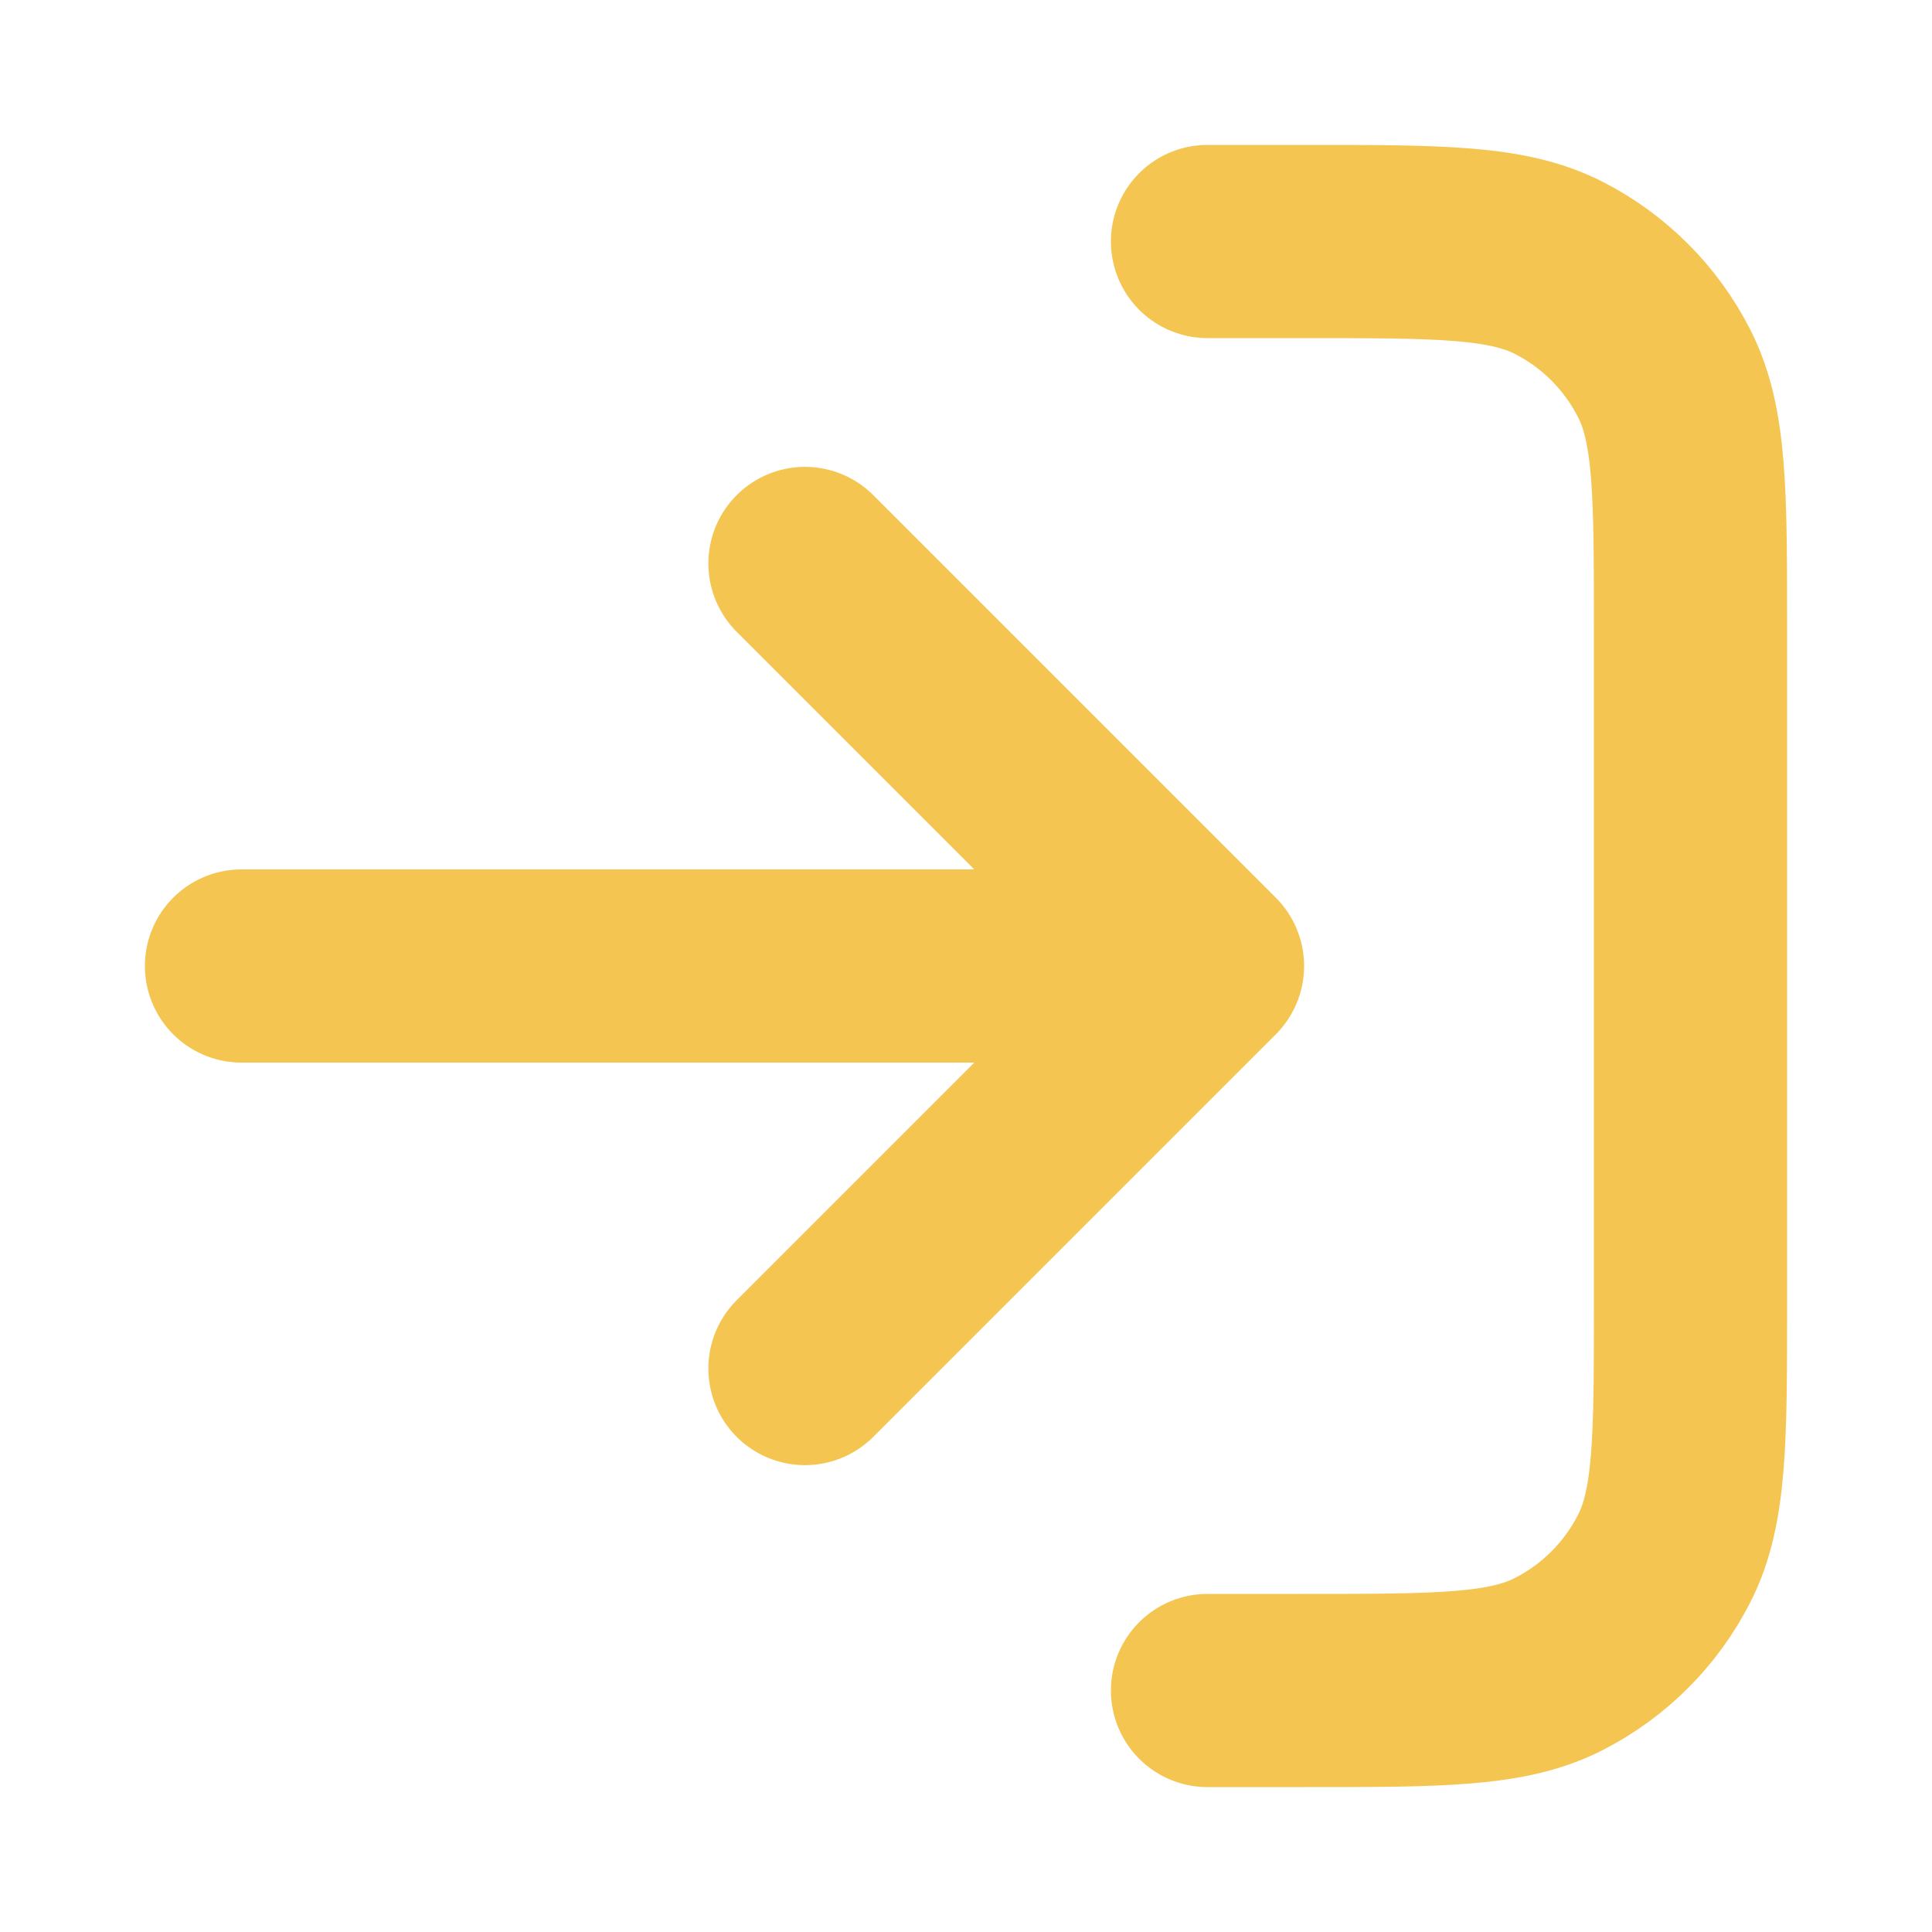
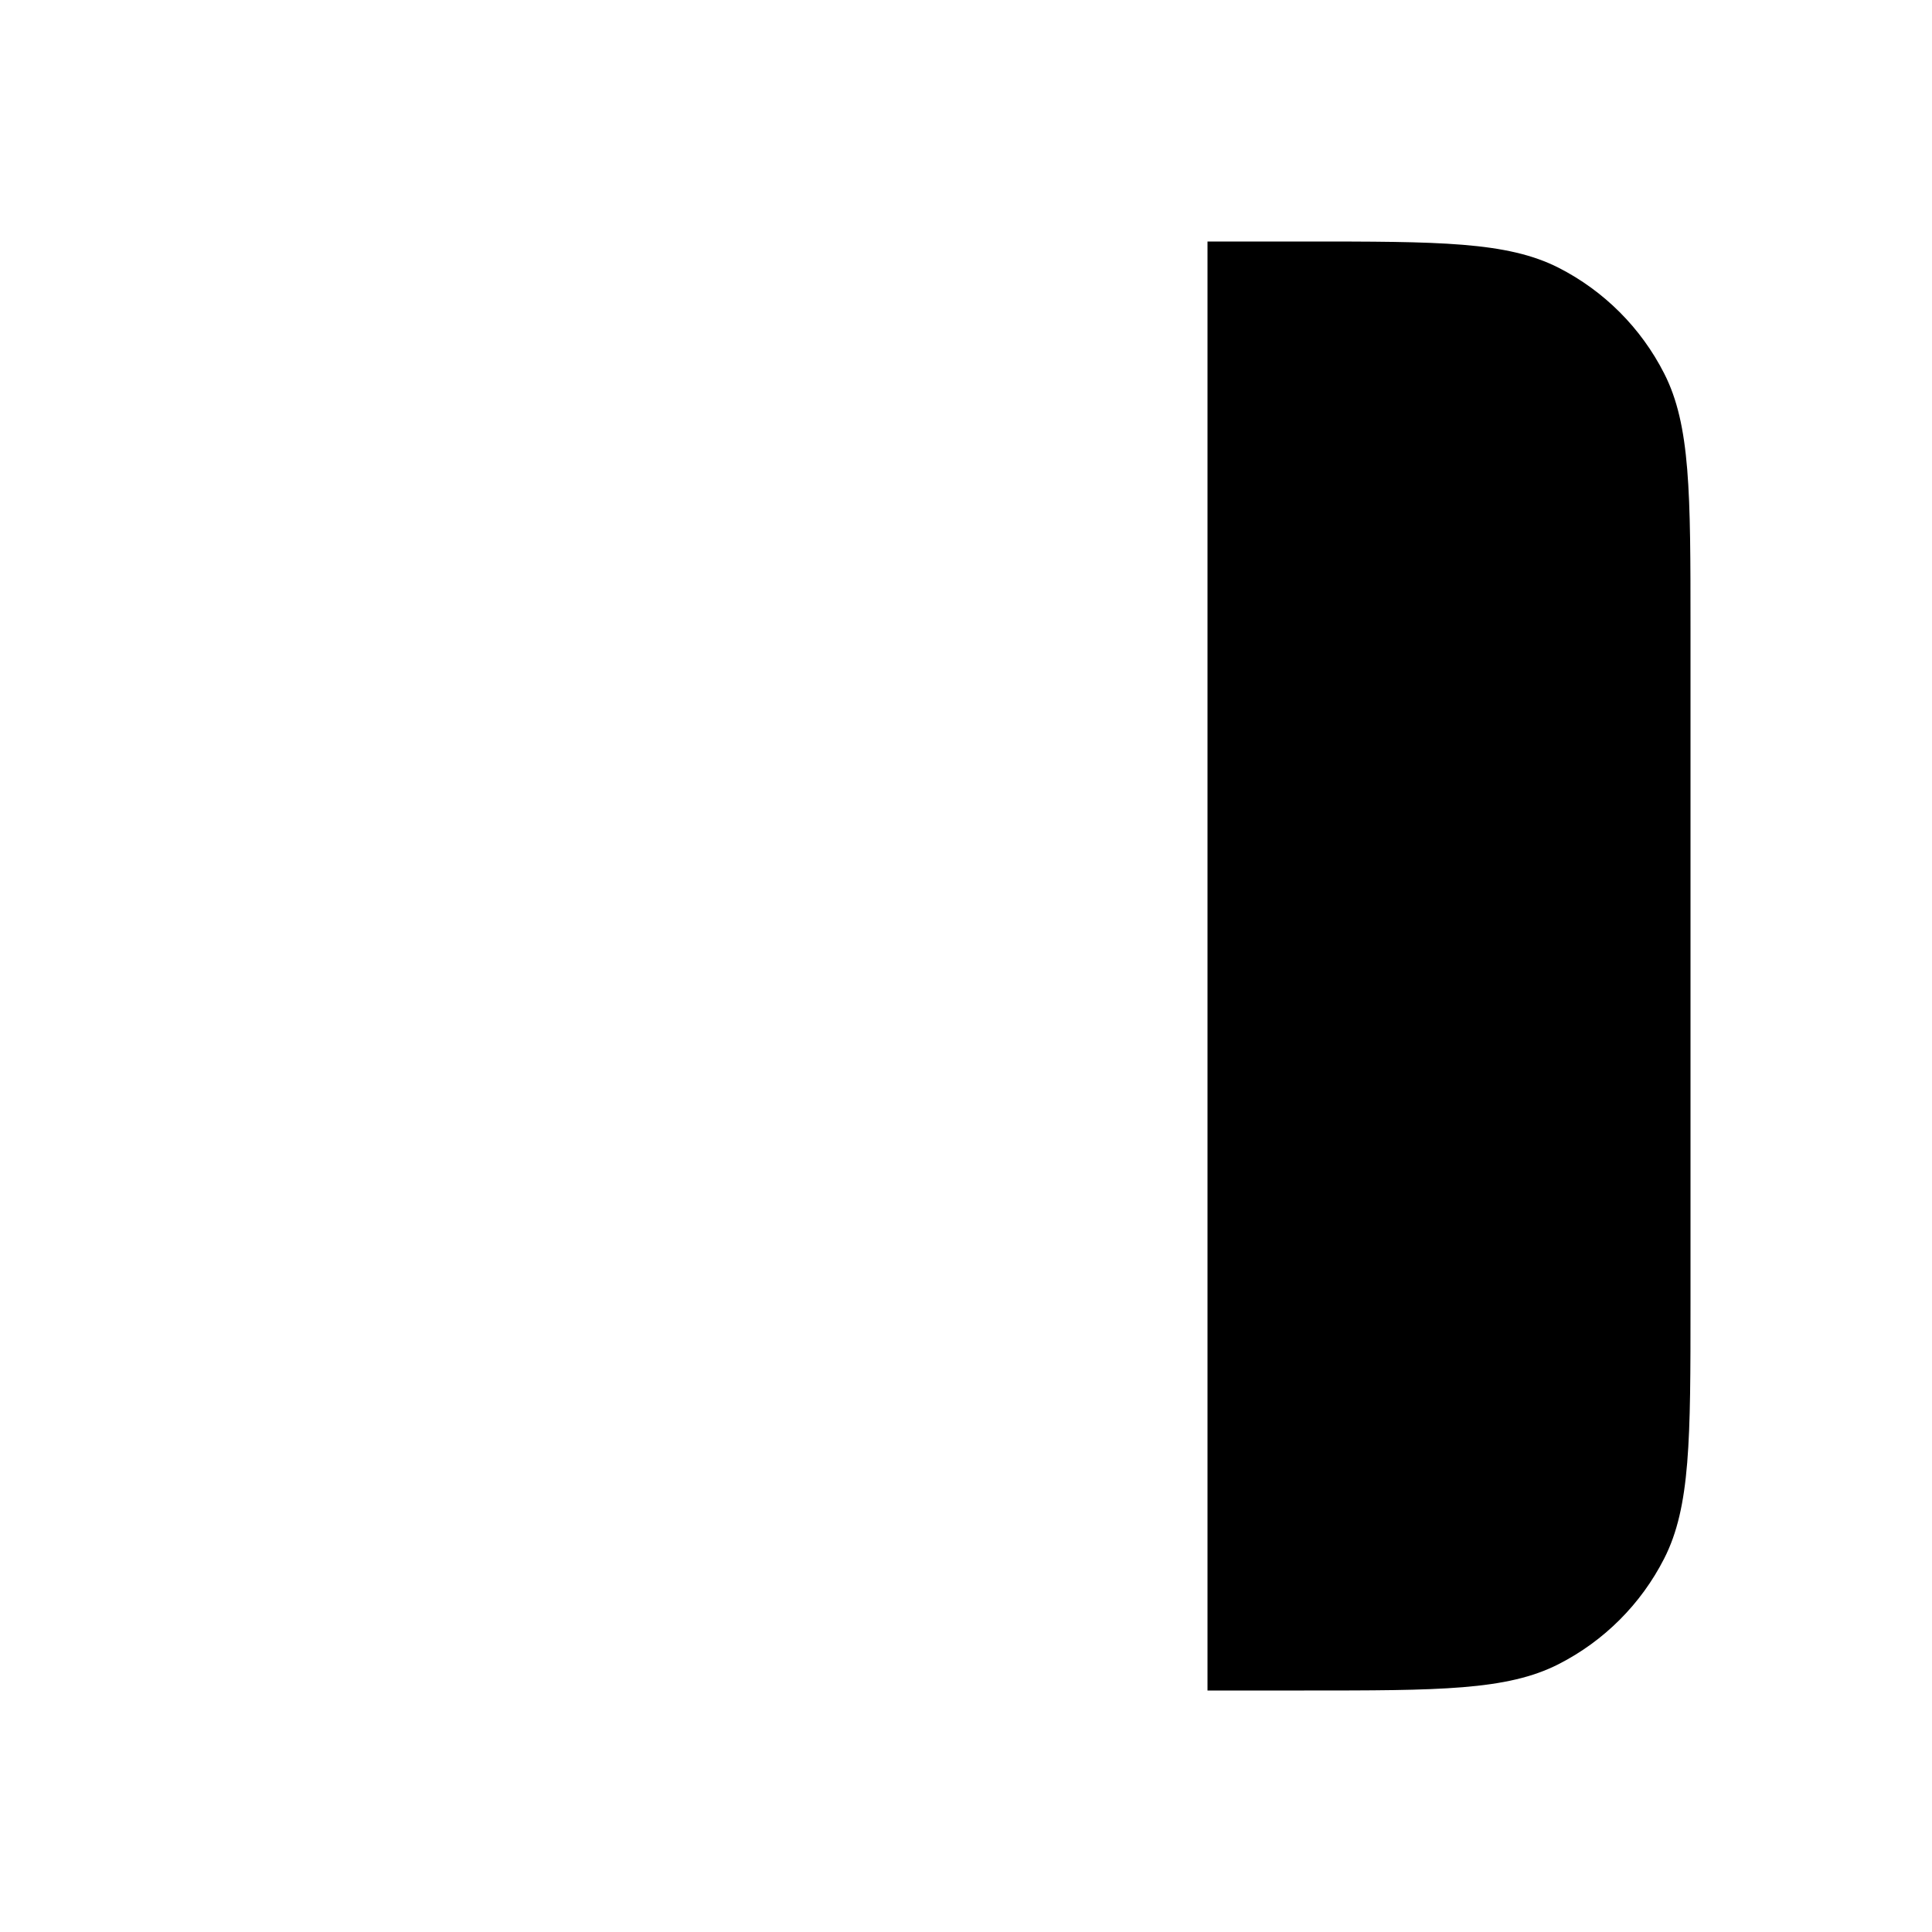
- <svg xmlns="http://www.w3.org/2000/svg" width="20" height="20" fill="none">
-   <path stroke="#F4C550" stroke-linecap="round" stroke-linejoin="round" stroke-width="2" d="M12.5 2.5h1c1.4 0 2.1 0 2.635.272a2.5 2.5 0 0 1 1.092 1.093C17.5 4.4 17.5 5.1 17.5 6.5v7c0 1.4 0 2.1-.273 2.635a2.5 2.5 0 0 1-1.092 1.092c-.535.273-1.235.273-2.635.273h-1M8.333 5.833 12.5 10m0 0-4.167 4.167M12.5 10h-10" />
+ <svg xmlns="http://www.w3.org/2000/svg" width="20" height="20">
+   <path stroke-linecap="round" stroke-linejoin="round" stroke-width="2" d="M12.5 2.5h1c1.4 0 2.1 0 2.635.272a2.5 2.5 0 0 1 1.092 1.093C17.5 4.4 17.5 5.1 17.5 6.5v7c0 1.4 0 2.1-.273 2.635a2.5 2.5 0 0 1-1.092 1.092c-.535.273-1.235.273-2.635.273h-1M8.333 5.833 12.5 10m0 0-4.167 4.167M12.5 10h-10" />
</svg>
